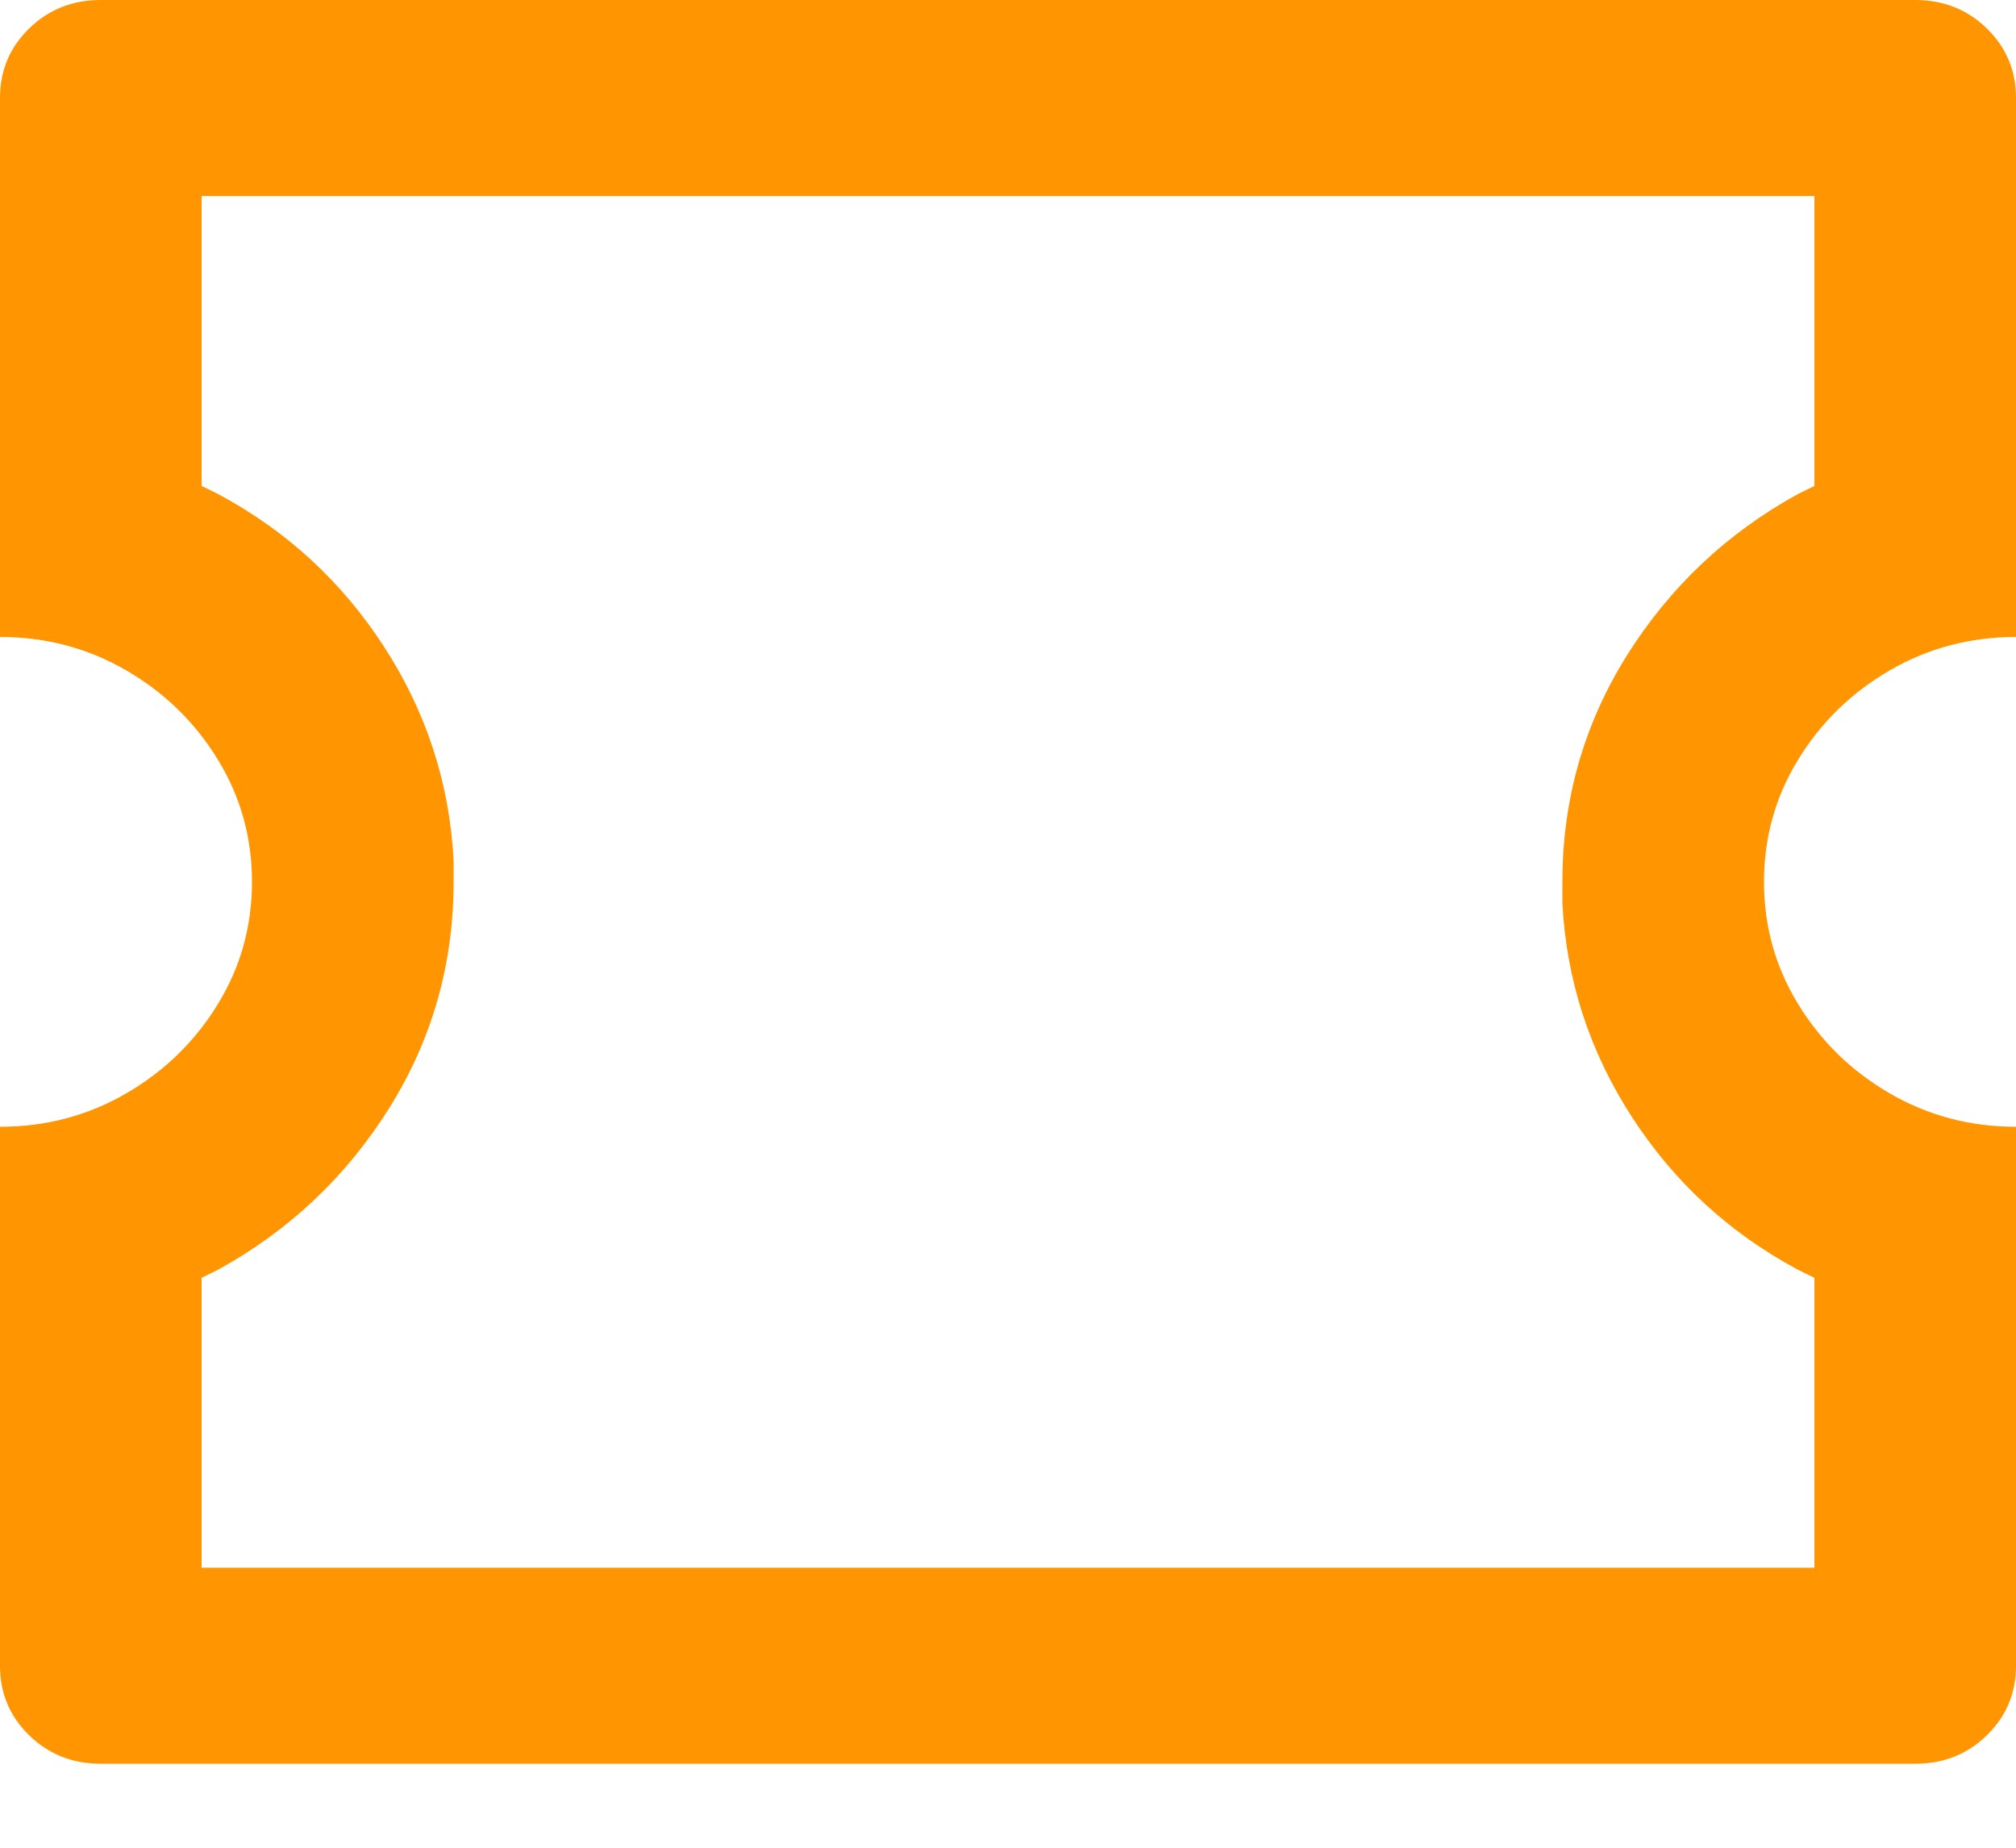
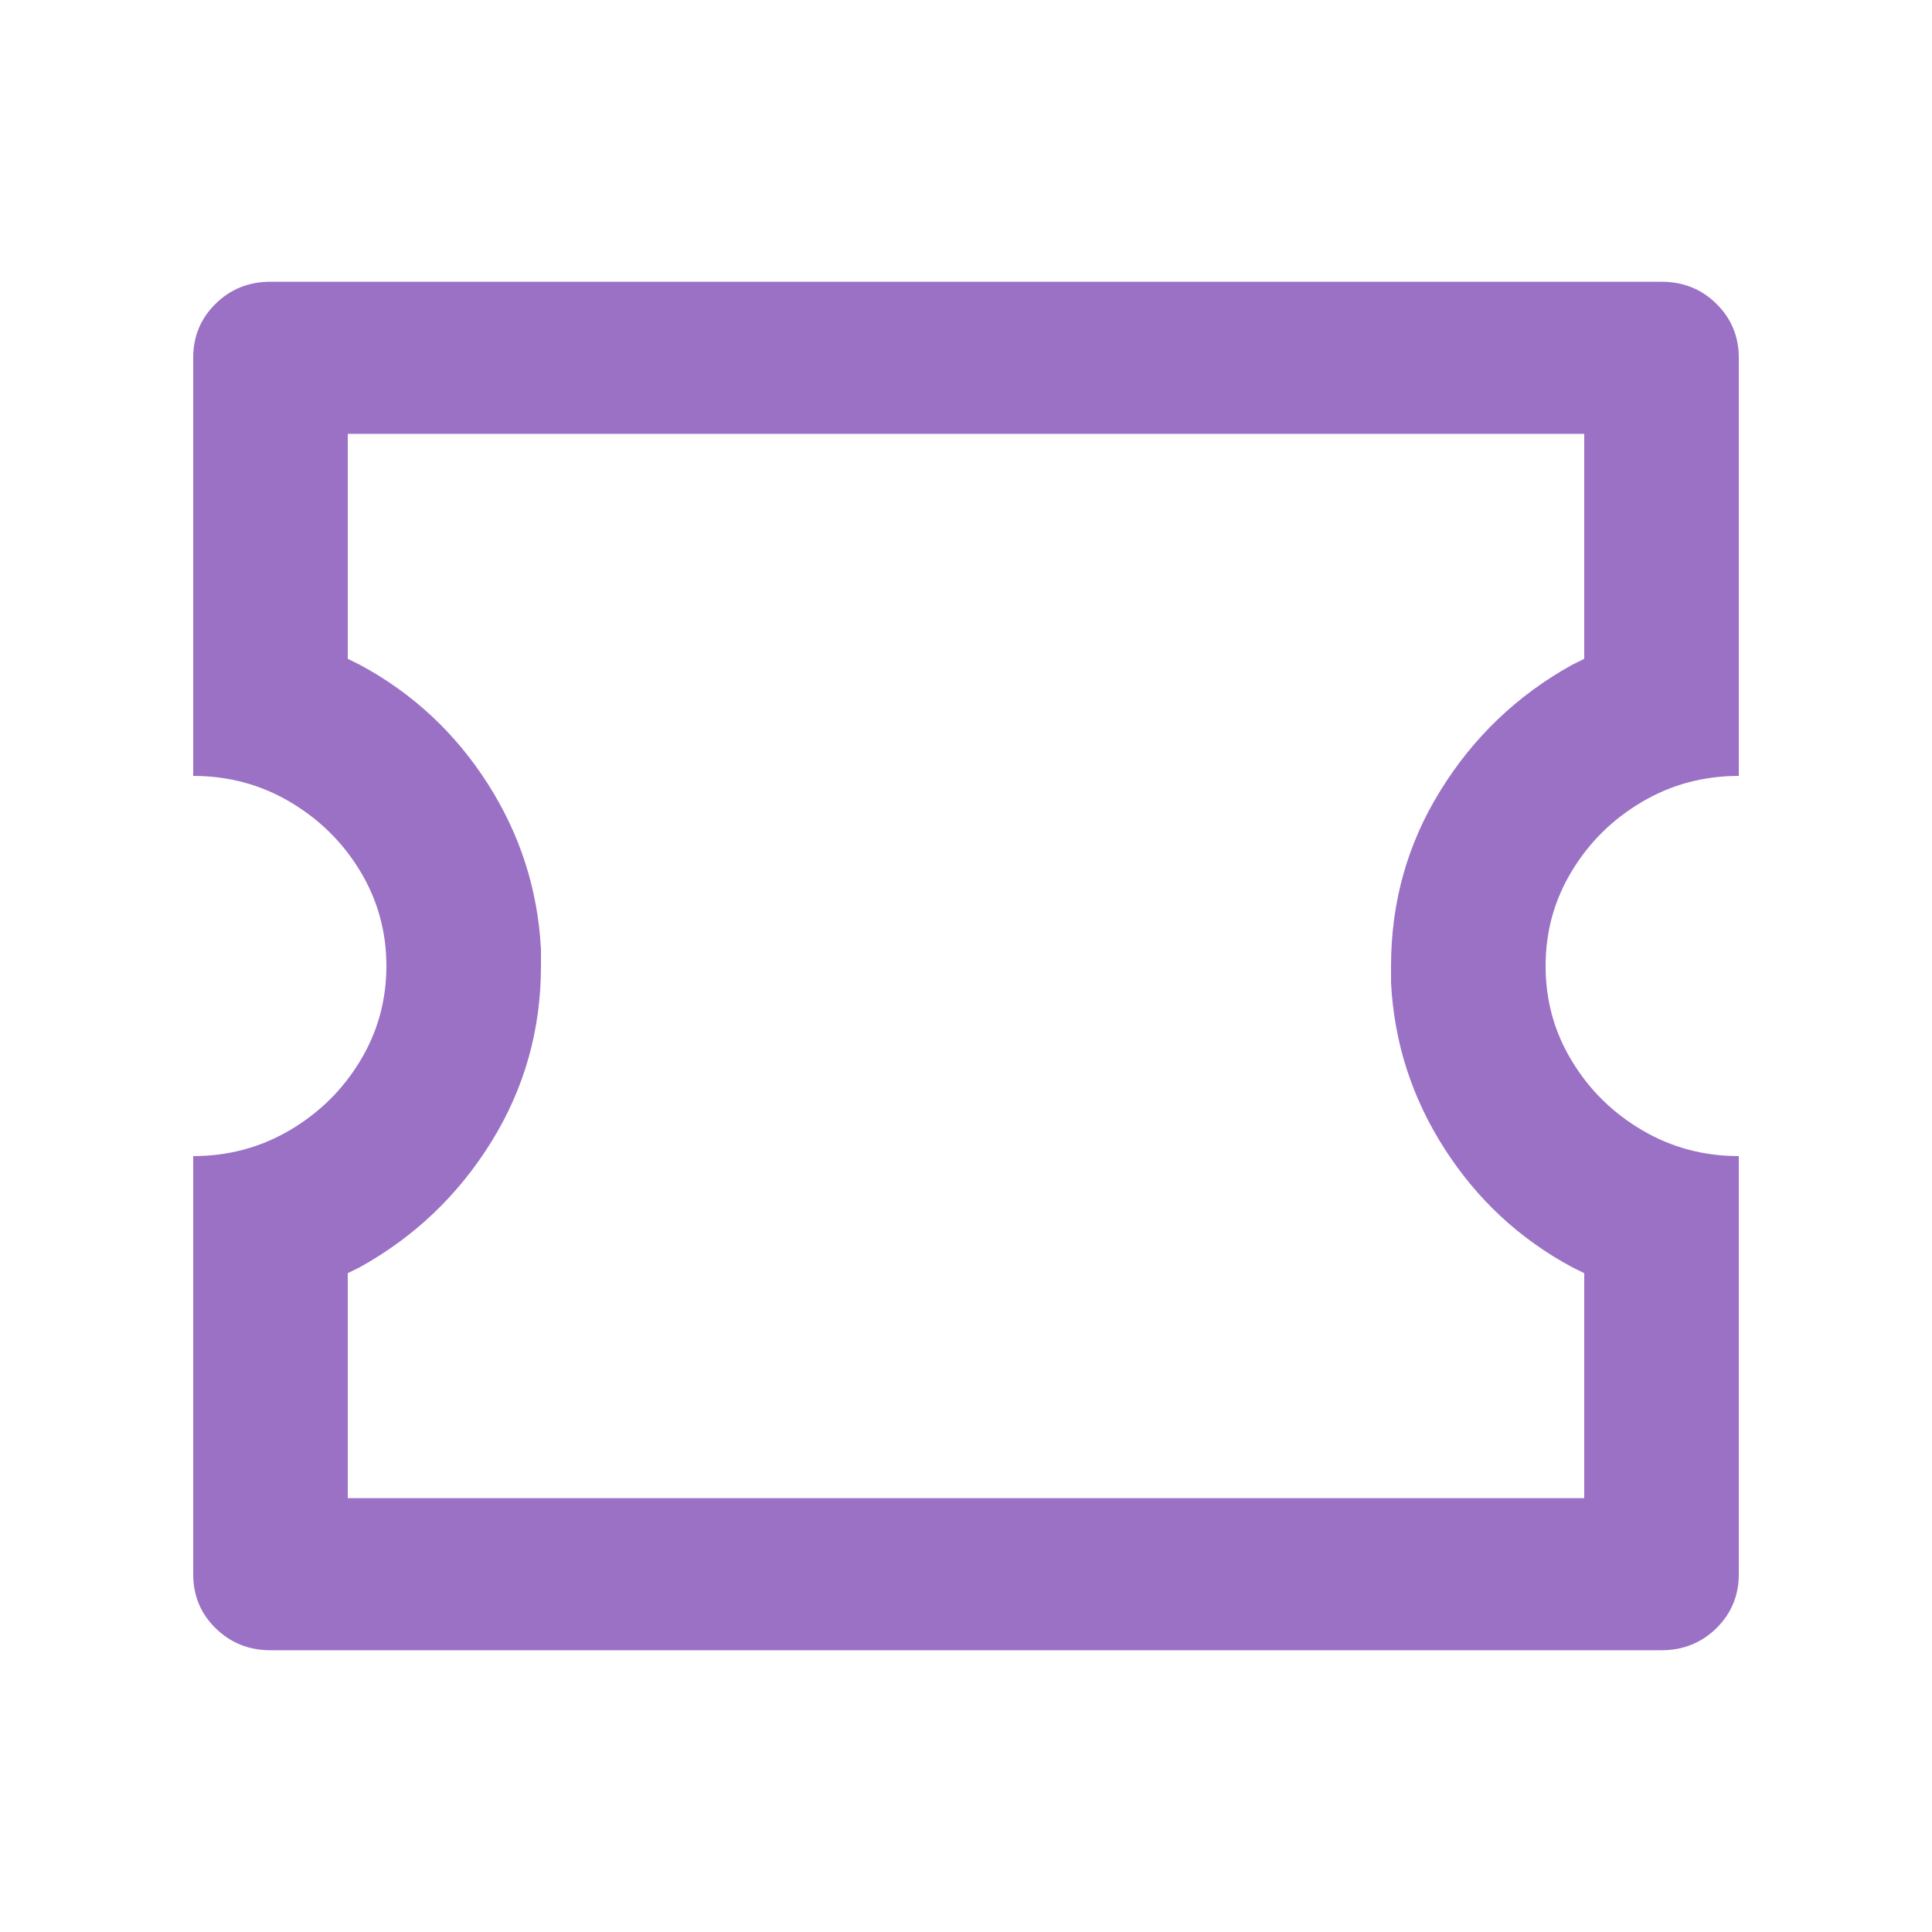
- <svg xmlns="http://www.w3.org/2000/svg" width="12" height="11" viewBox="0 0 12 11" fill="none">
-   <path d="M11.4 0C11.568 0 11.71 0.056 11.826 0.169C11.942 0.282 12 0.42 12 0.583V3.792C11.728 3.792 11.478 3.858 11.25 3.99C11.022 4.122 10.84 4.299 10.704 4.521C10.568 4.742 10.5 4.986 10.5 5.25C10.5 5.514 10.568 5.758 10.704 5.979C10.84 6.201 11.022 6.378 11.25 6.51C11.478 6.642 11.728 6.708 12 6.708V9.917C12 10.08 11.942 10.218 11.826 10.331C11.71 10.444 11.568 10.5 11.4 10.5H0.6C0.432 10.5 0.29 10.444 0.174 10.331C0.058 10.218 0 10.08 0 9.917V6.708C0.272 6.708 0.522 6.642 0.75 6.51C0.978 6.378 1.16 6.201 1.296 5.979C1.432 5.758 1.5 5.514 1.5 5.25C1.5 4.986 1.432 4.742 1.296 4.521C1.16 4.299 0.978 4.122 0.75 3.99C0.522 3.858 0.272 3.792 0 3.792V0.583C0 0.42 0.058 0.282 0.174 0.169C0.29 0.056 0.432 0 0.6 0H11.4ZM10.8 1.167H1.2V2.893L1.296 2.94C1.704 3.158 2.034 3.461 2.286 3.85C2.538 4.239 2.676 4.663 2.7 5.122V5.25C2.7 5.74 2.572 6.189 2.316 6.598C2.06 7.006 1.72 7.327 1.296 7.56L1.2 7.607V9.333H10.8V7.607L10.704 7.56C10.296 7.342 9.966 7.039 9.714 6.65C9.462 6.261 9.324 5.837 9.3 5.378V5.25C9.3 4.76 9.428 4.311 9.684 3.902C9.94 3.494 10.28 3.173 10.704 2.94L10.8 2.893V1.167Z" fill="#FF9500" />
+ <svg xmlns="http://www.w3.org/2000/svg" width="17" height="17" viewBox="0 0 18 17" fill="none">
+   <path d="M15.48 2.125C15.681 2.125 15.852 2.193 15.991 2.33C16.13 2.467 16.2 2.635 16.2 2.833V6.729C15.873 6.729 15.573 6.809 15.3 6.97C15.026 7.131 14.808 7.345 14.645 7.615C14.481 7.884 14.4 8.179 14.4 8.5C14.4 8.821 14.481 9.116 14.645 9.385C14.808 9.655 15.026 9.869 15.3 10.03C15.573 10.191 15.873 10.271 16.2 10.271V14.167C16.2 14.365 16.13 14.533 15.991 14.67C15.852 14.806 15.681 14.875 15.48 14.875H2.52C2.318 14.875 2.148 14.806 2.009 14.67C1.869 14.533 1.8 14.365 1.8 14.167V10.271C2.126 10.271 2.426 10.191 2.7 10.03C2.973 9.869 3.192 9.655 3.355 9.385C3.518 9.116 3.6 8.821 3.6 8.5C3.6 8.179 3.518 7.884 3.355 7.615C3.192 7.345 2.973 7.131 2.7 6.97C2.426 6.809 2.126 6.729 1.8 6.729V2.833C1.8 2.635 1.869 2.467 2.009 2.33C2.148 2.193 2.318 2.125 2.52 2.125H15.48ZM14.76 3.542H3.24V5.638L3.355 5.695C3.845 5.959 4.241 6.328 4.543 6.8C4.845 7.272 5.011 7.787 5.04 8.344V8.5C5.04 9.095 4.886 9.64 4.579 10.136C4.272 10.632 3.864 11.022 3.355 11.305L3.24 11.362V13.458H14.76V11.362L14.645 11.305C14.155 11.041 13.759 10.672 13.457 10.2C13.154 9.728 12.989 9.213 12.96 8.656V8.5C12.96 7.905 13.113 7.36 13.421 6.864C13.728 6.368 14.136 5.978 14.645 5.695L14.76 5.638V3.542Z" fill="#7135AD" fill-opacity="0.7" />
</svg>
